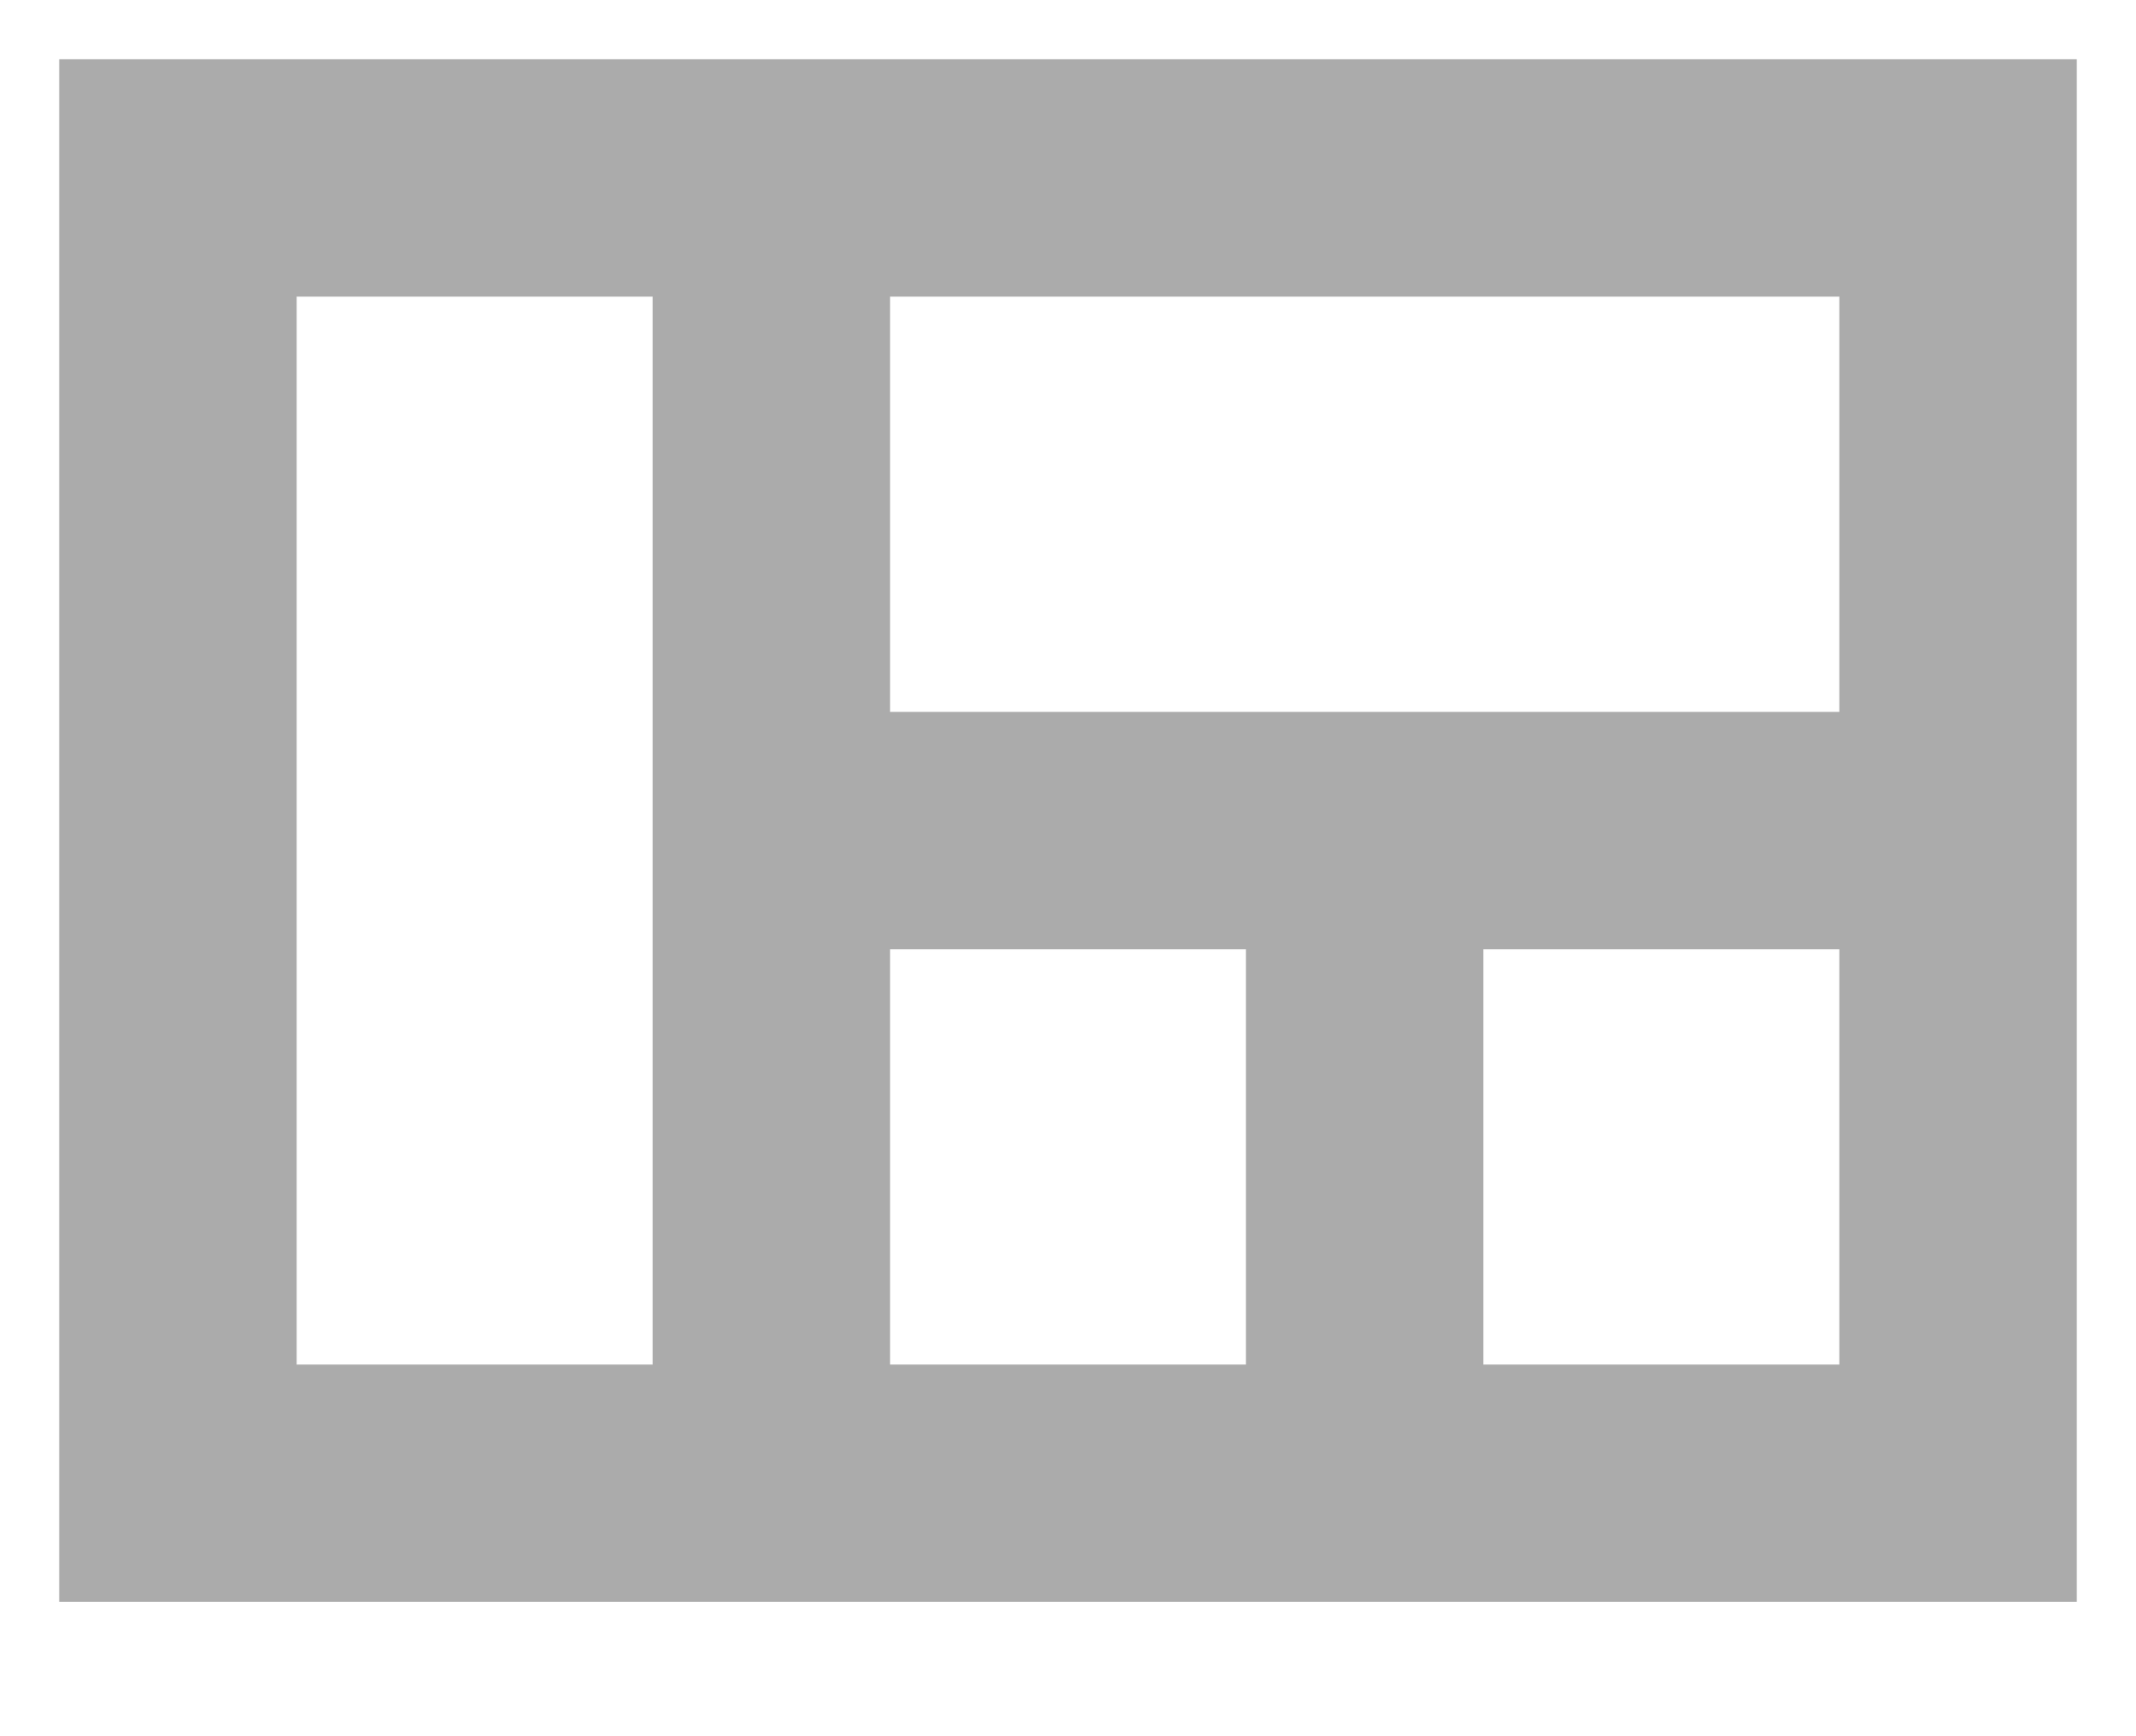
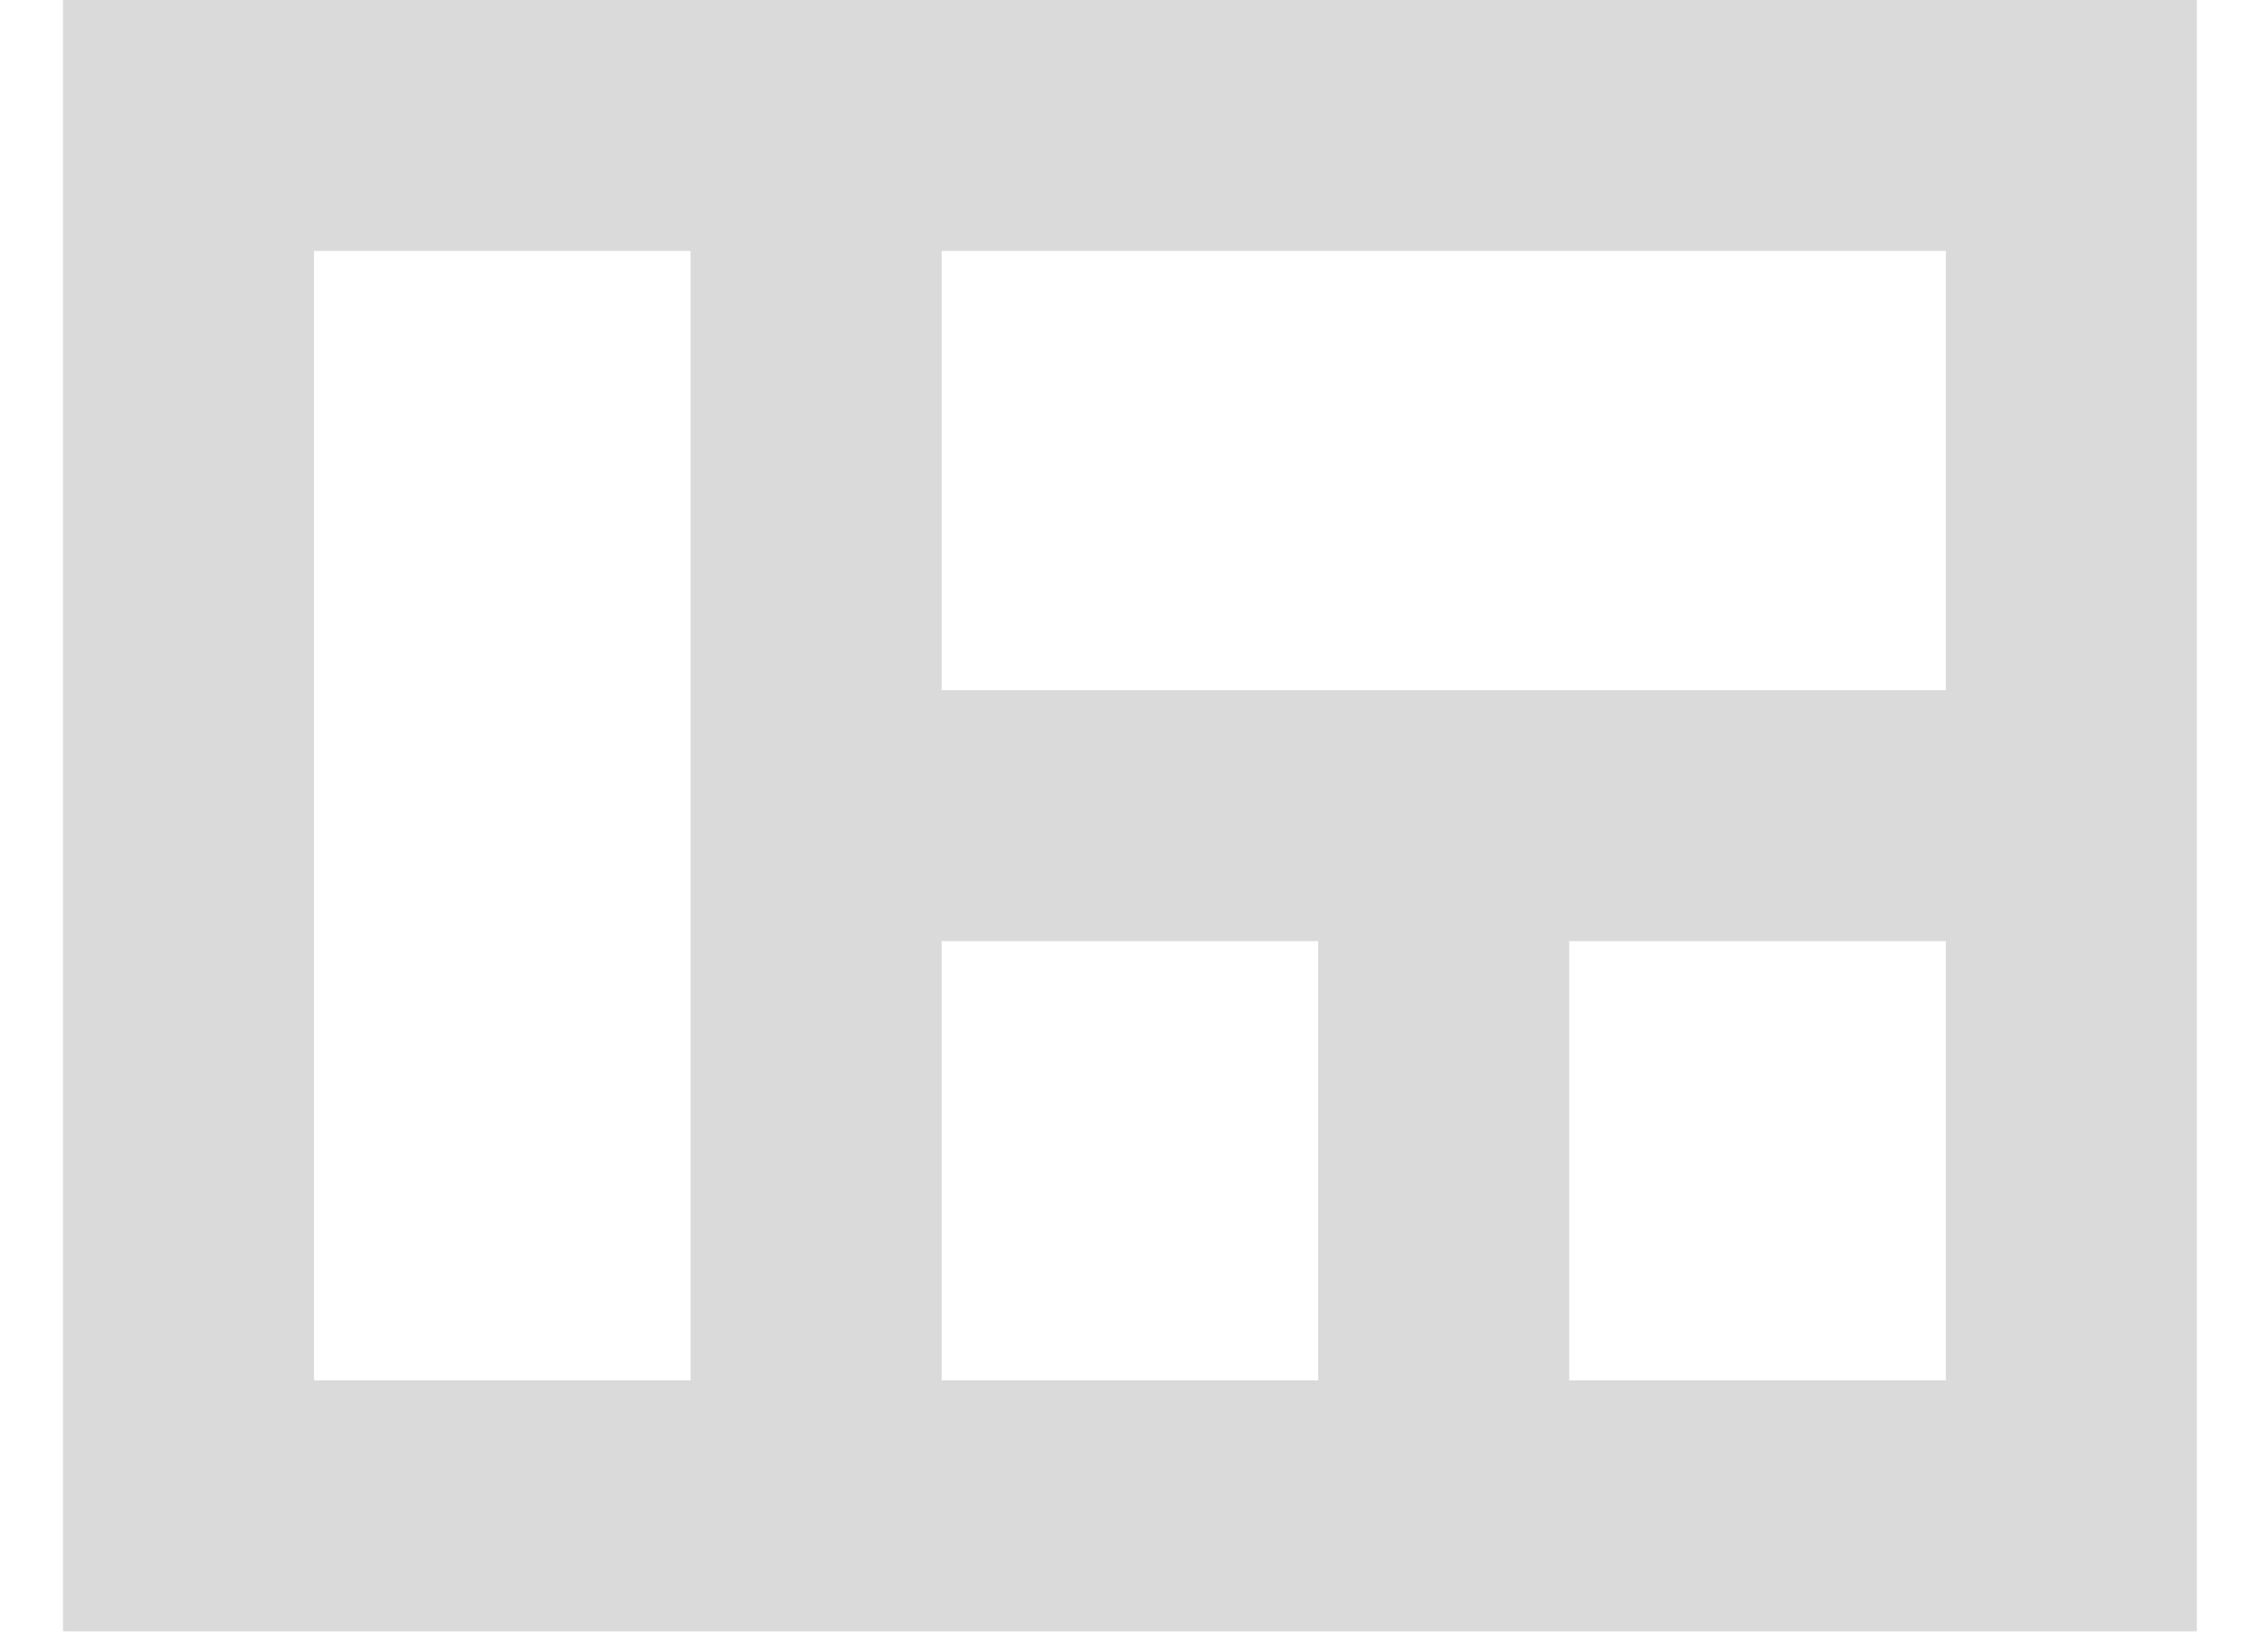
- <svg xmlns="http://www.w3.org/2000/svg" width="16" height="13" viewBox="0 0 16 13" fill="none">
-   <path fill-rule="evenodd" clip-rule="evenodd" d="M0.444 0.444V12H15.556V0.444H0.444ZM2.222 10.222V2.222H4.889V10.222H2.222ZM6.667 7.111V10.222H9.333V7.111H6.667ZM13.778 10.222H11.111V7.111H13.778V10.222ZM6.667 2.222V5.333H13.778V2.222H6.667Z" fill="#ABABAB" />
+ <svg xmlns="http://www.w3.org/2000/svg" width="18" height="13" viewBox="0 0 18 13" fill="none">
+   <path fill-rule="evenodd" clip-rule="evenodd" d="M0.5 0V12.95H17.435V0H0.5ZM2.492 10.958V1.992H5.481V10.958H2.492ZM7.473 7.471V10.958H10.462V7.471H7.473ZM15.443 10.958H12.454V7.471H15.443V10.958ZM7.473 1.992V5.479H15.443V1.992H7.473Z" fill="#DADADA" />
</svg>
